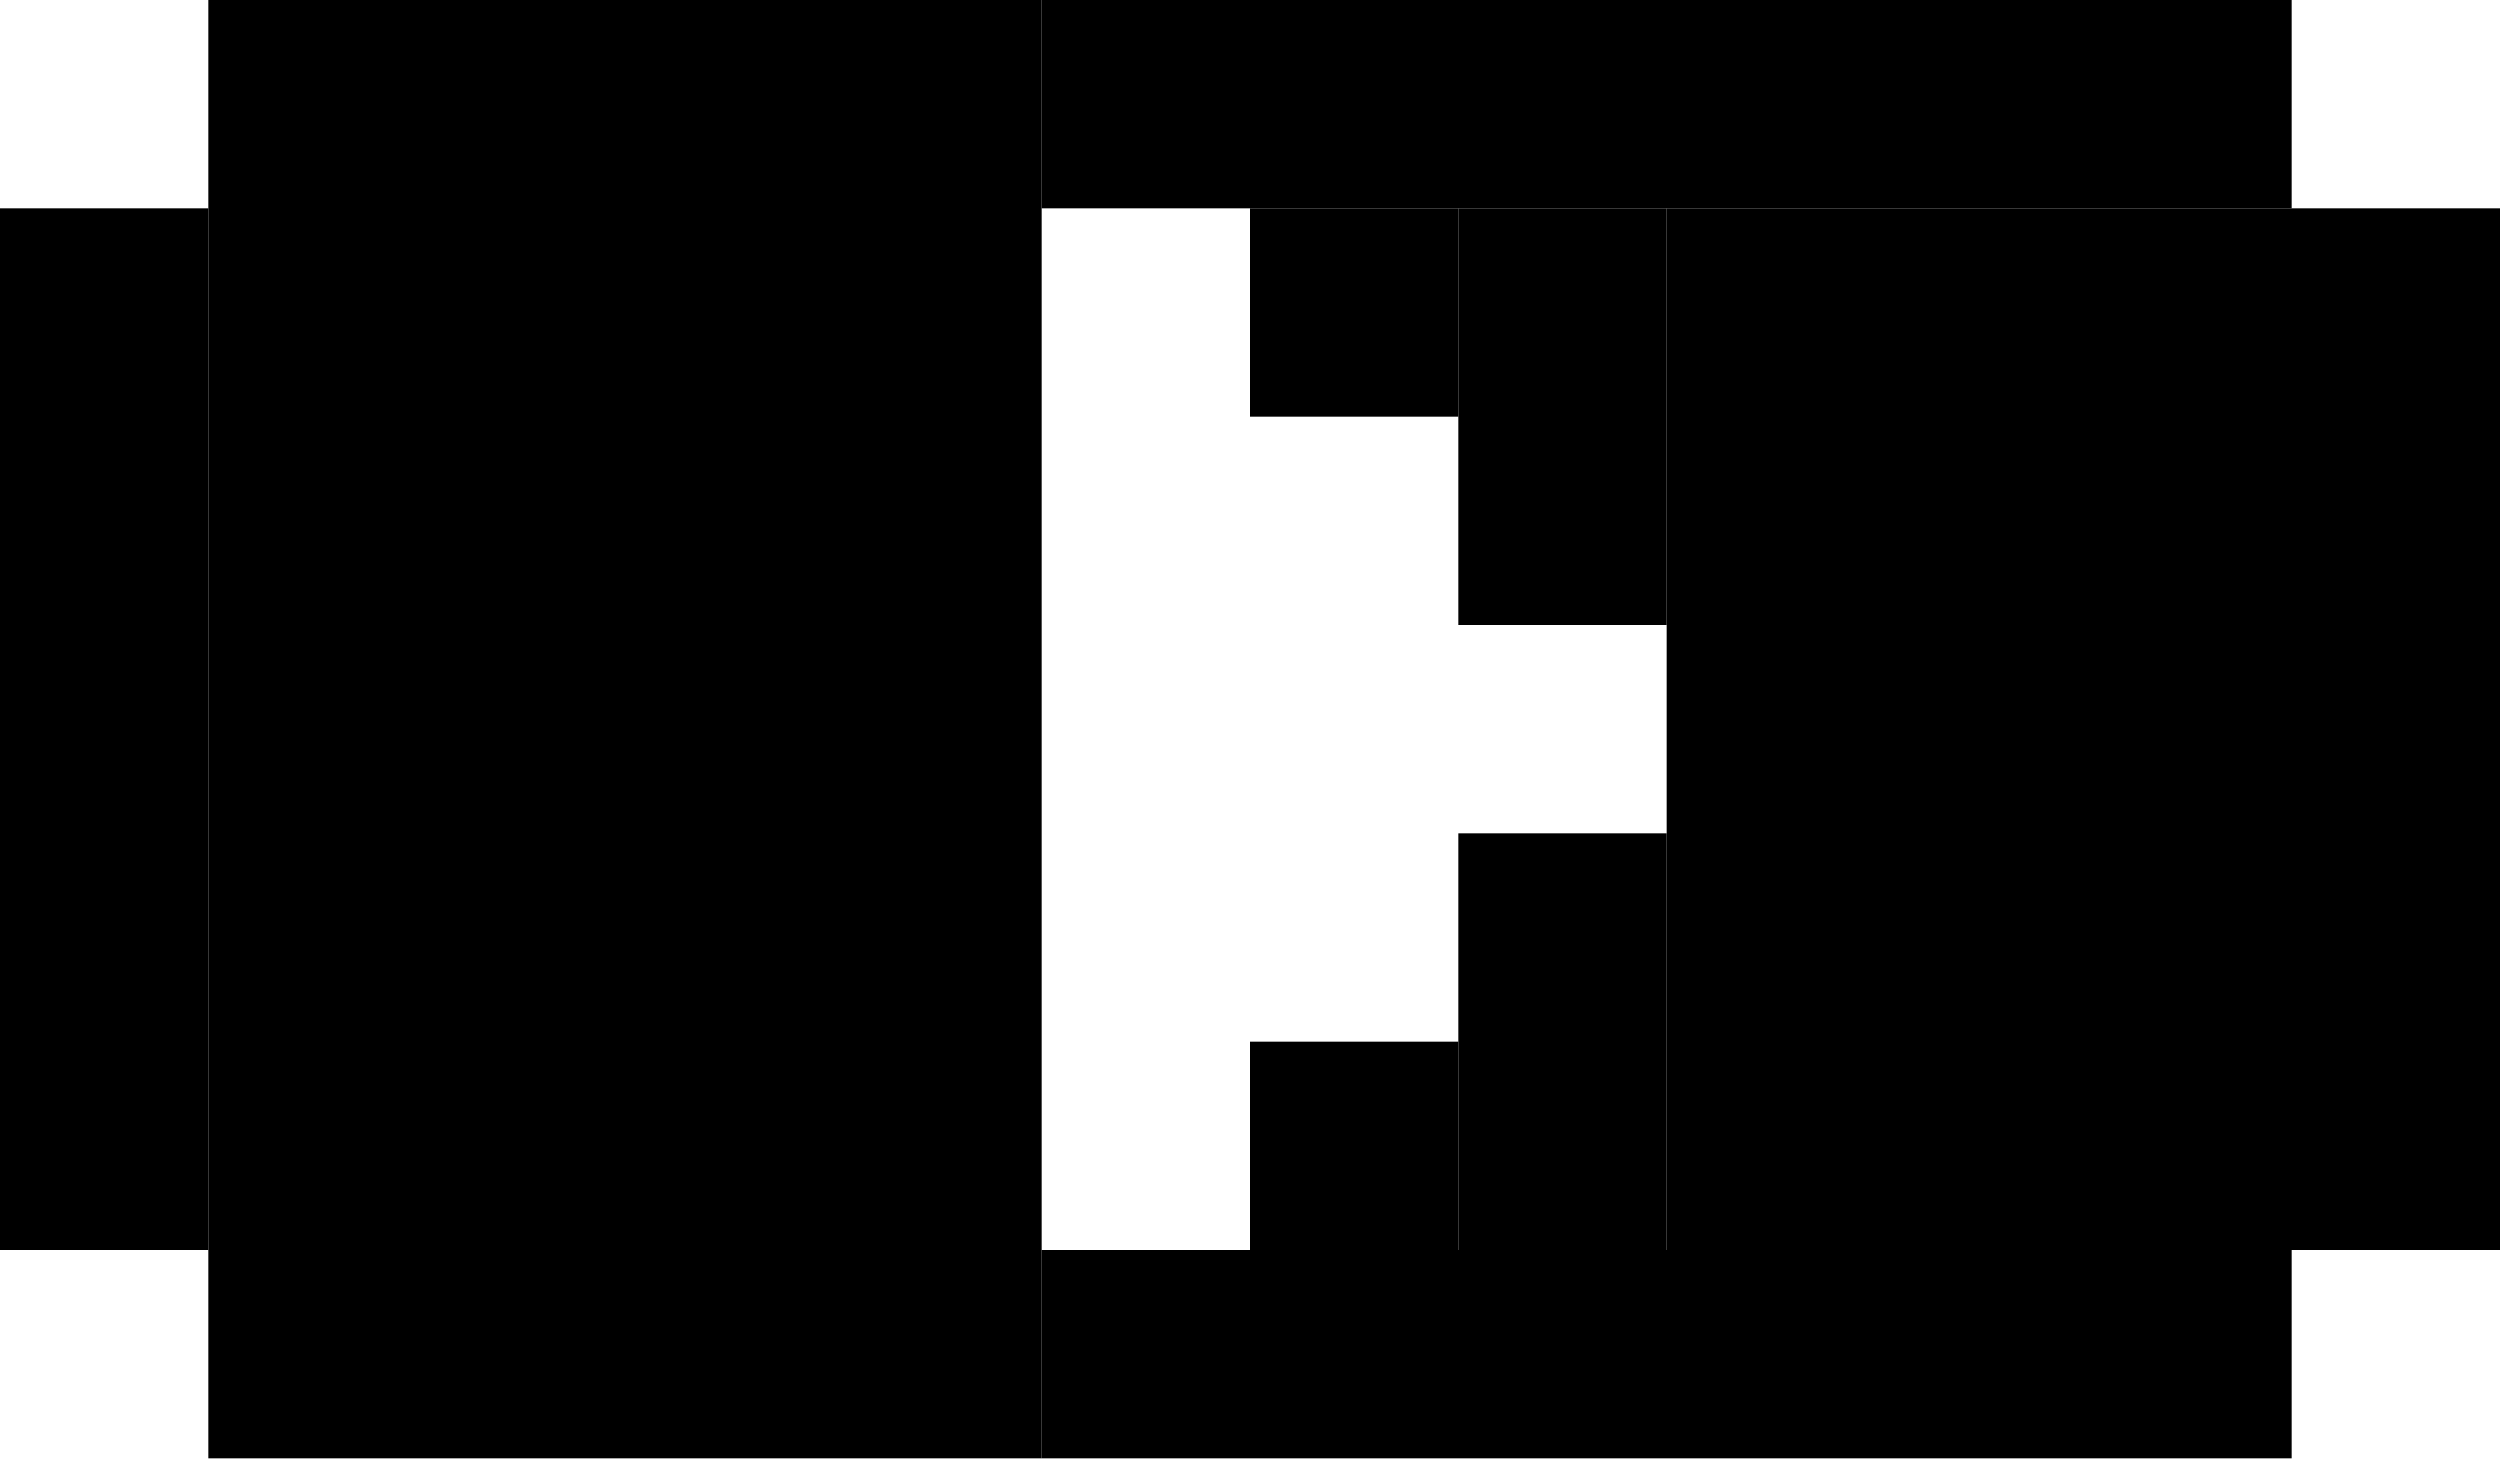
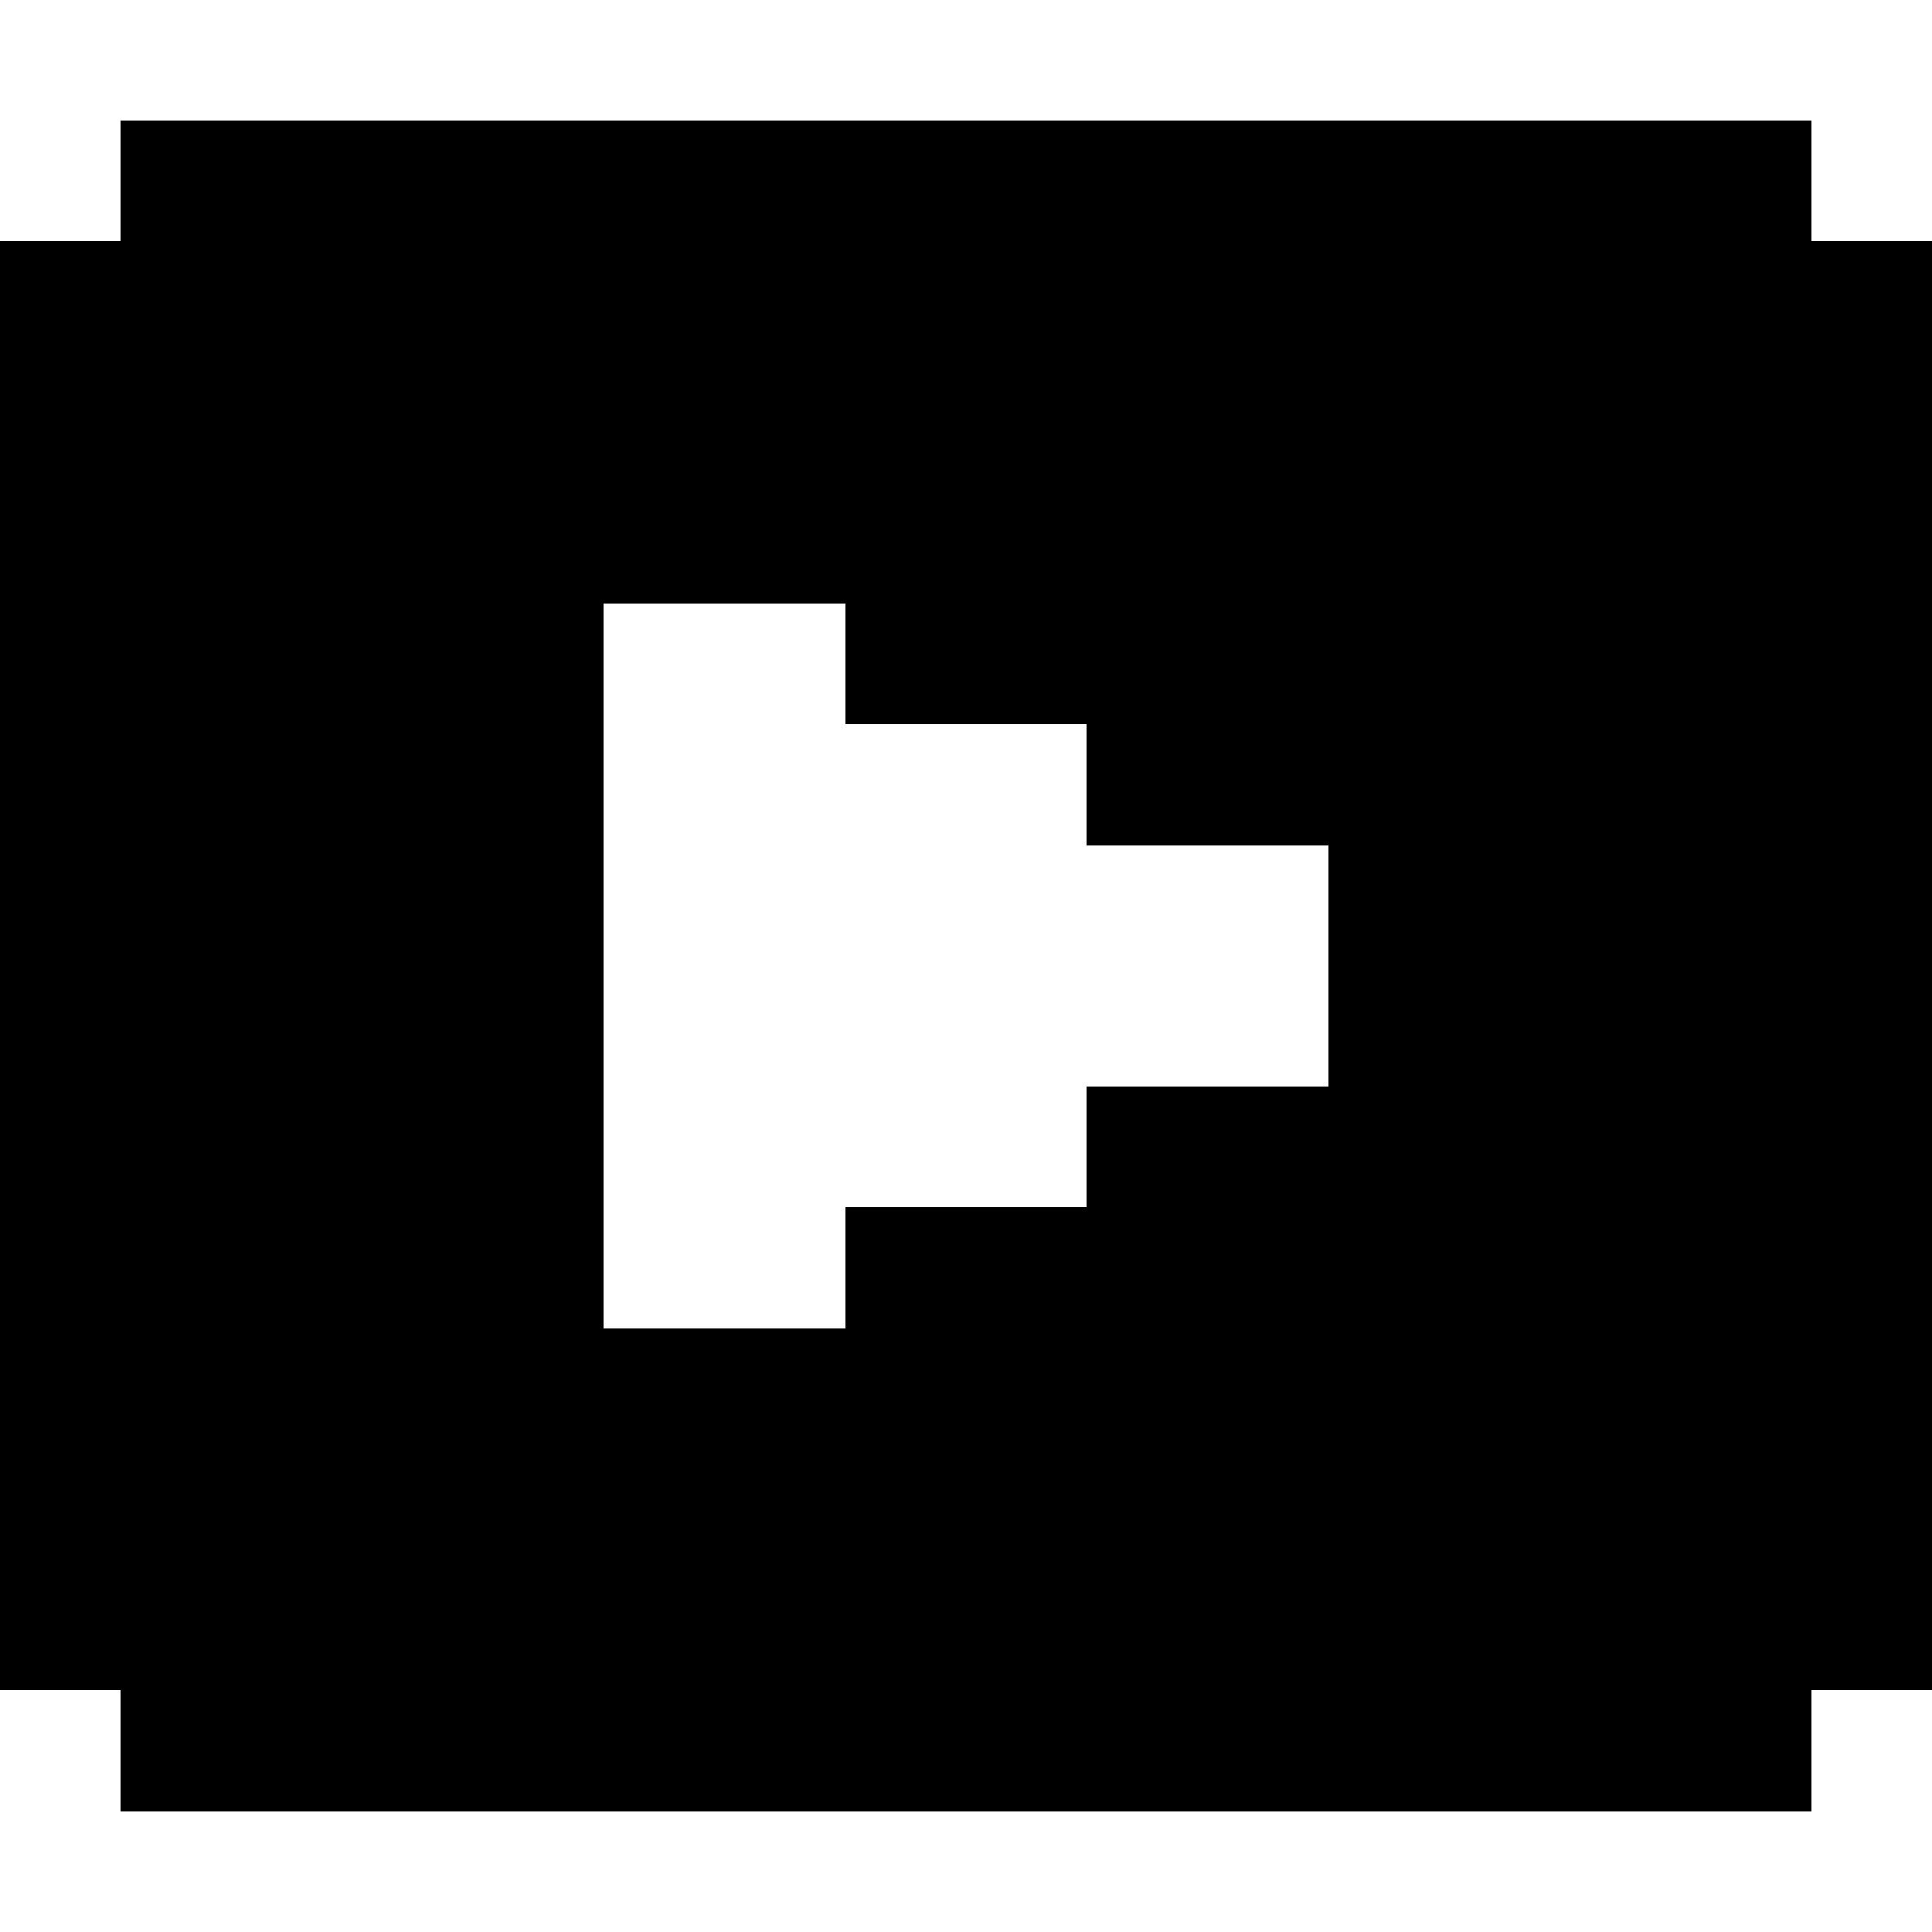
- <svg xmlns="http://www.w3.org/2000/svg" width="12" height="7" viewBox="0 0 12 7">
-   <rect x="1" y="" width="4" height="7" />
-   <rect x="5" y="" width="6" height="1" />
-   <rect x="5" y="6" width="6" height="1" />
-   <rect x="" y="1" width="1" height="5" />
-   <rect x="8" y="1" width="4" height="5" />
-   <rect x="7" y="1" width="1" height="2" />
-   <rect x="6" y="1" width="1" height="1" />
-   <rect x="7" y="4" width="1" height="2" />
-   <rect x="6" y="5" width="1" height="1" />
-   <rect x="5" y="1" width="1" height="5" fill="transparent" />
-   <rect x="6" y="2" width="1" height="3" fill="transparent" />
-   <rect x="7" y="3" width="1" height="1" fill="transparent" />
+ <svg xmlns="http://www.w3.org/2000/svg" viewBox="0 -0.5 16 16" shape-rendering="crispEdges">
+   <path stroke="#000000" d="M1 1h14M0 2h16M0 3h16M0 4h16M0 5h5M7 5h9M0 6h5M9 6h7M0 7h5M11 7h5M0 8h5M11 8h5M0 9h5M9 9h7M0 10h5M7 10h9M0 11h16M0 12h16M0 13h16M1 14h14" />
</svg>
